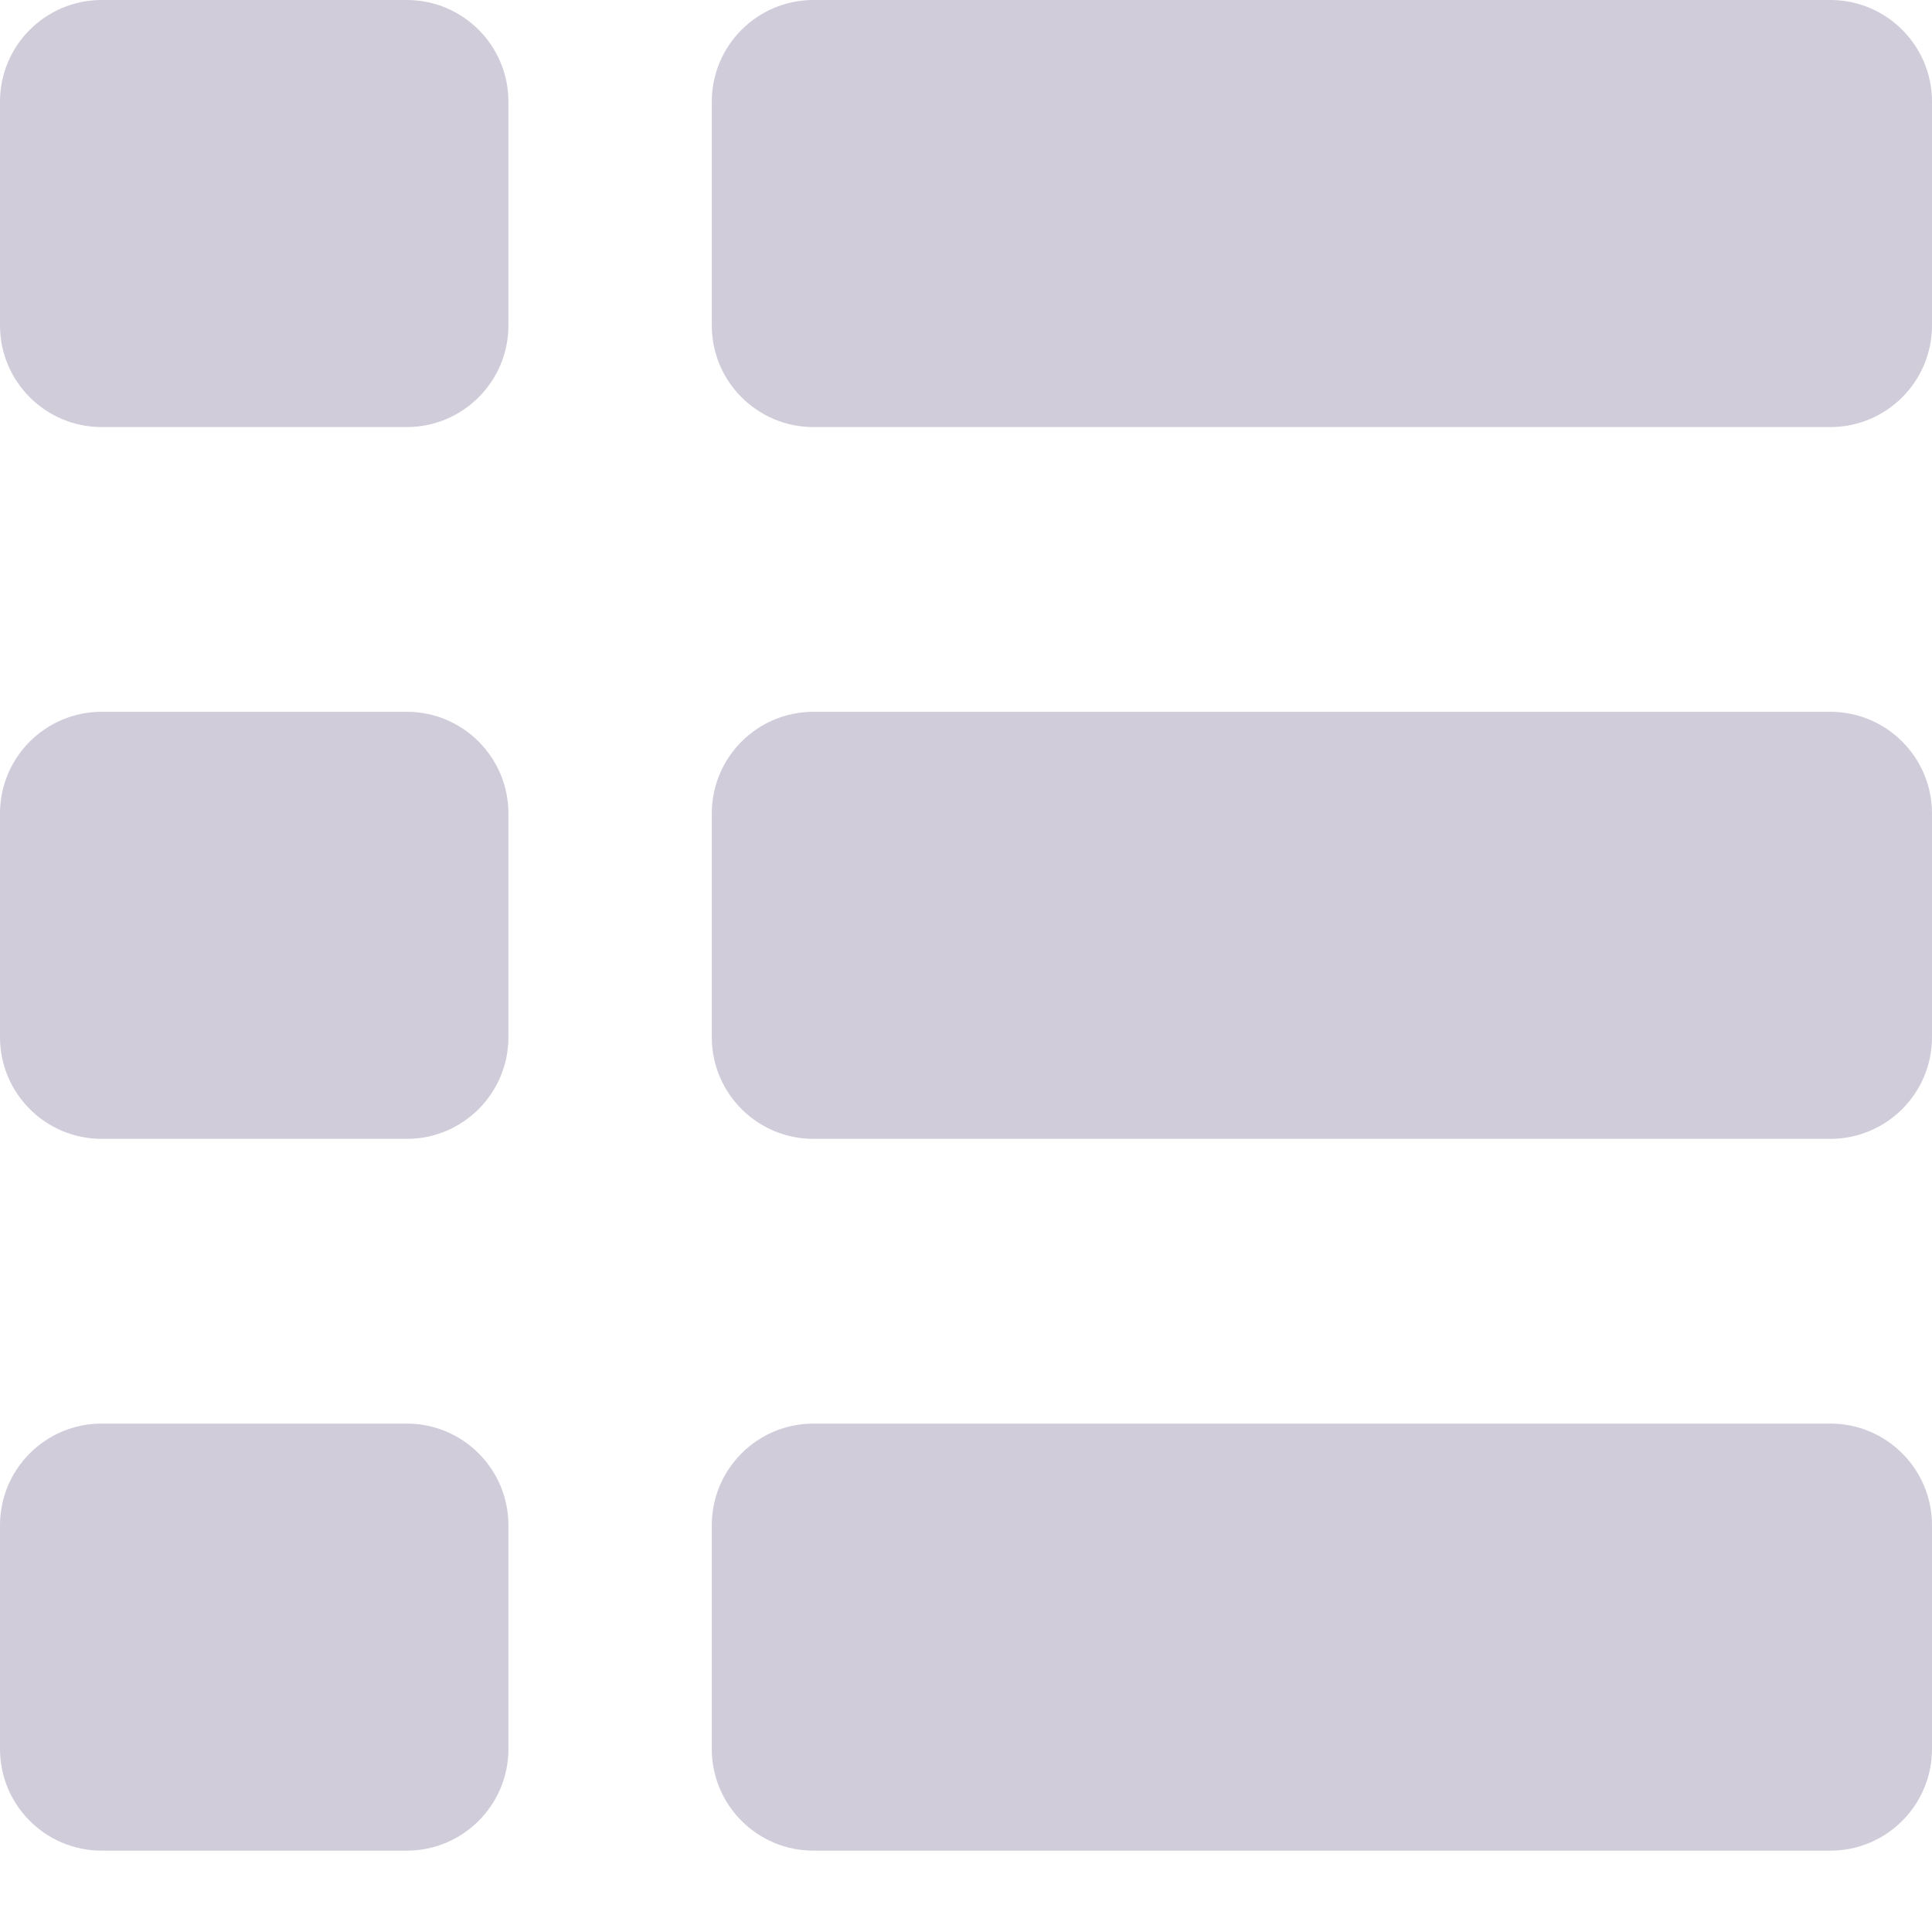
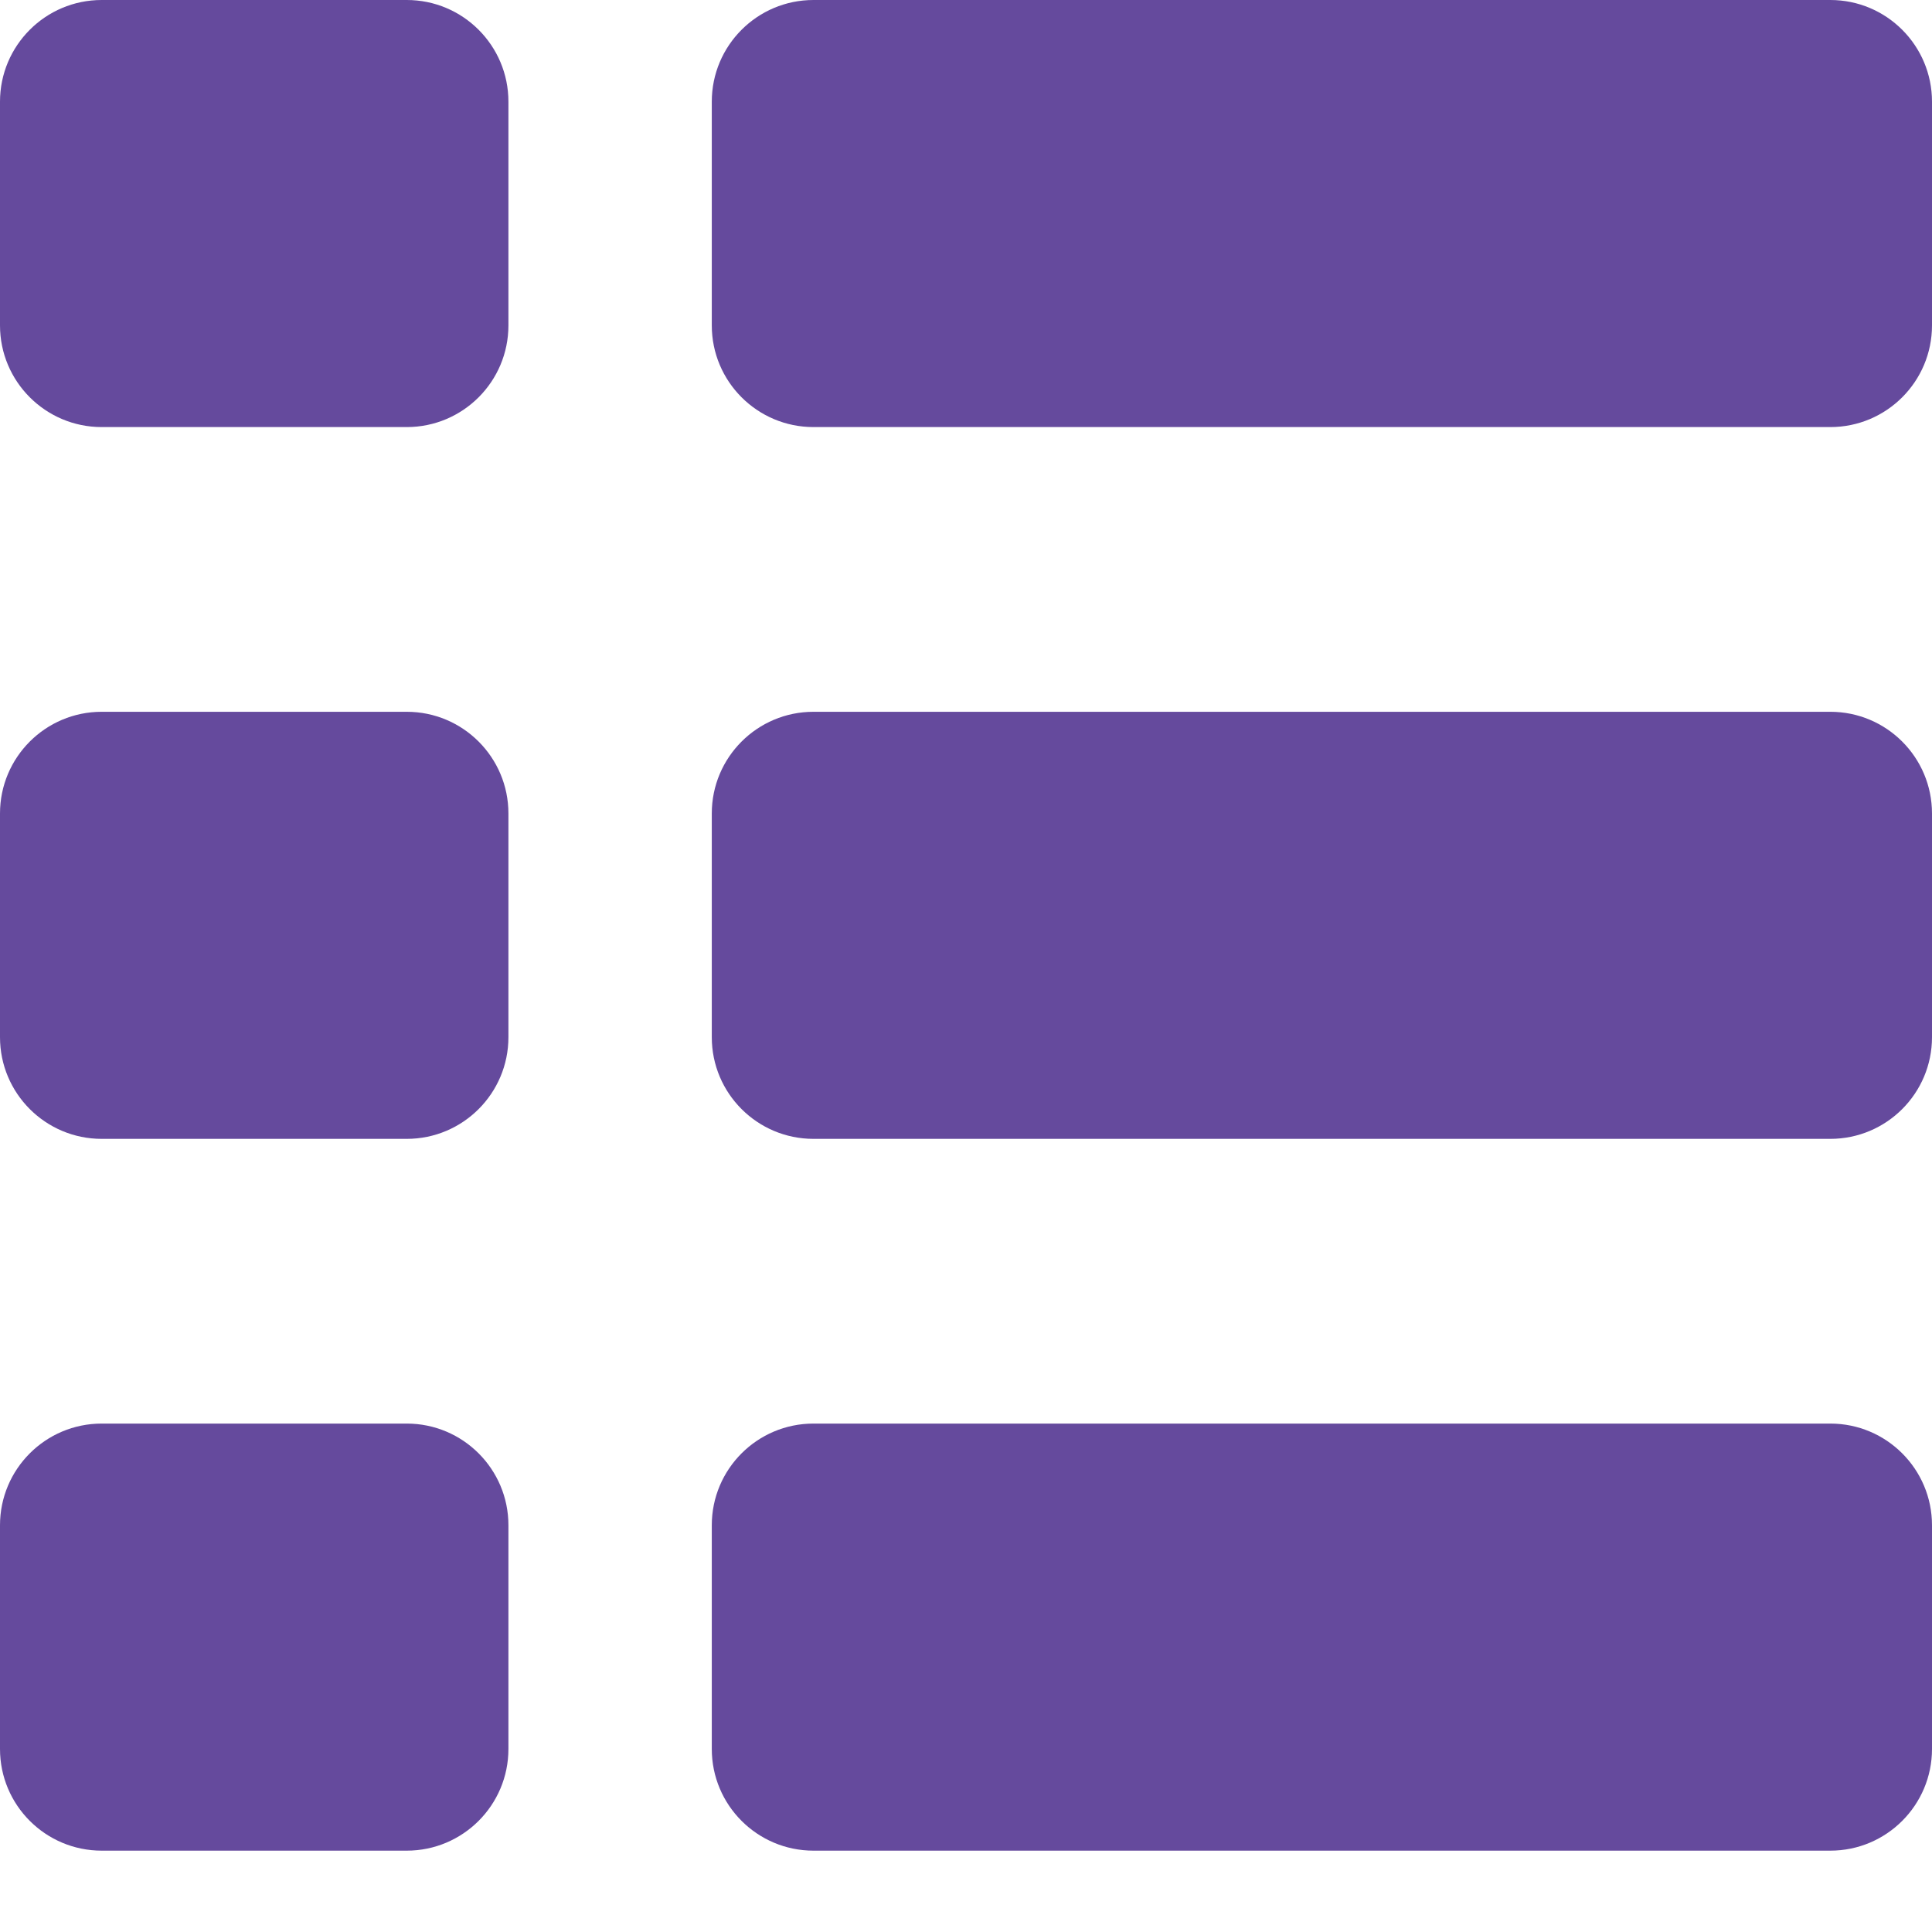
<svg xmlns="http://www.w3.org/2000/svg" width="19" height="19" viewBox="0 0 19 19" fill="none">
-   <rect width="5" height="4.2" rx="1" fill="#D0CCDA" />
-   <rect x="7" width="12" height="4.2" rx="1" fill="#D0CCDA" />
-   <rect y="7" width="5" height="4.2" rx="1" fill="#D0CCDA" />
-   <rect x="7" y="7" width="12" height="4.2" rx="1" fill="#D0CCDA" />
-   <rect y="14" width="5" height="4.2" rx="1" fill="#D0CCDA" />
-   <rect x="7" y="14" width="12" height="4.2" rx="1" fill="#D0CCDA" />
+   <rect width="5" height="4.2" rx="1" fill="#654A9D" />
+   <rect x="7" width="12" height="4.2" rx="1" fill="#654A9D" />
+   <rect y="7" width="5" height="4.2" rx="1" fill="#654A9D" />
+   <rect x="7" y="7" width="12" height="4.2" rx="1" fill="#654A9D" />
+   <rect y="14" width="5" height="4.2" rx="1" fill="#654A9D" />
+   <rect x="7" y="14" width="12" height="4.2" rx="1" fill="#654A9D" />
</svg>
